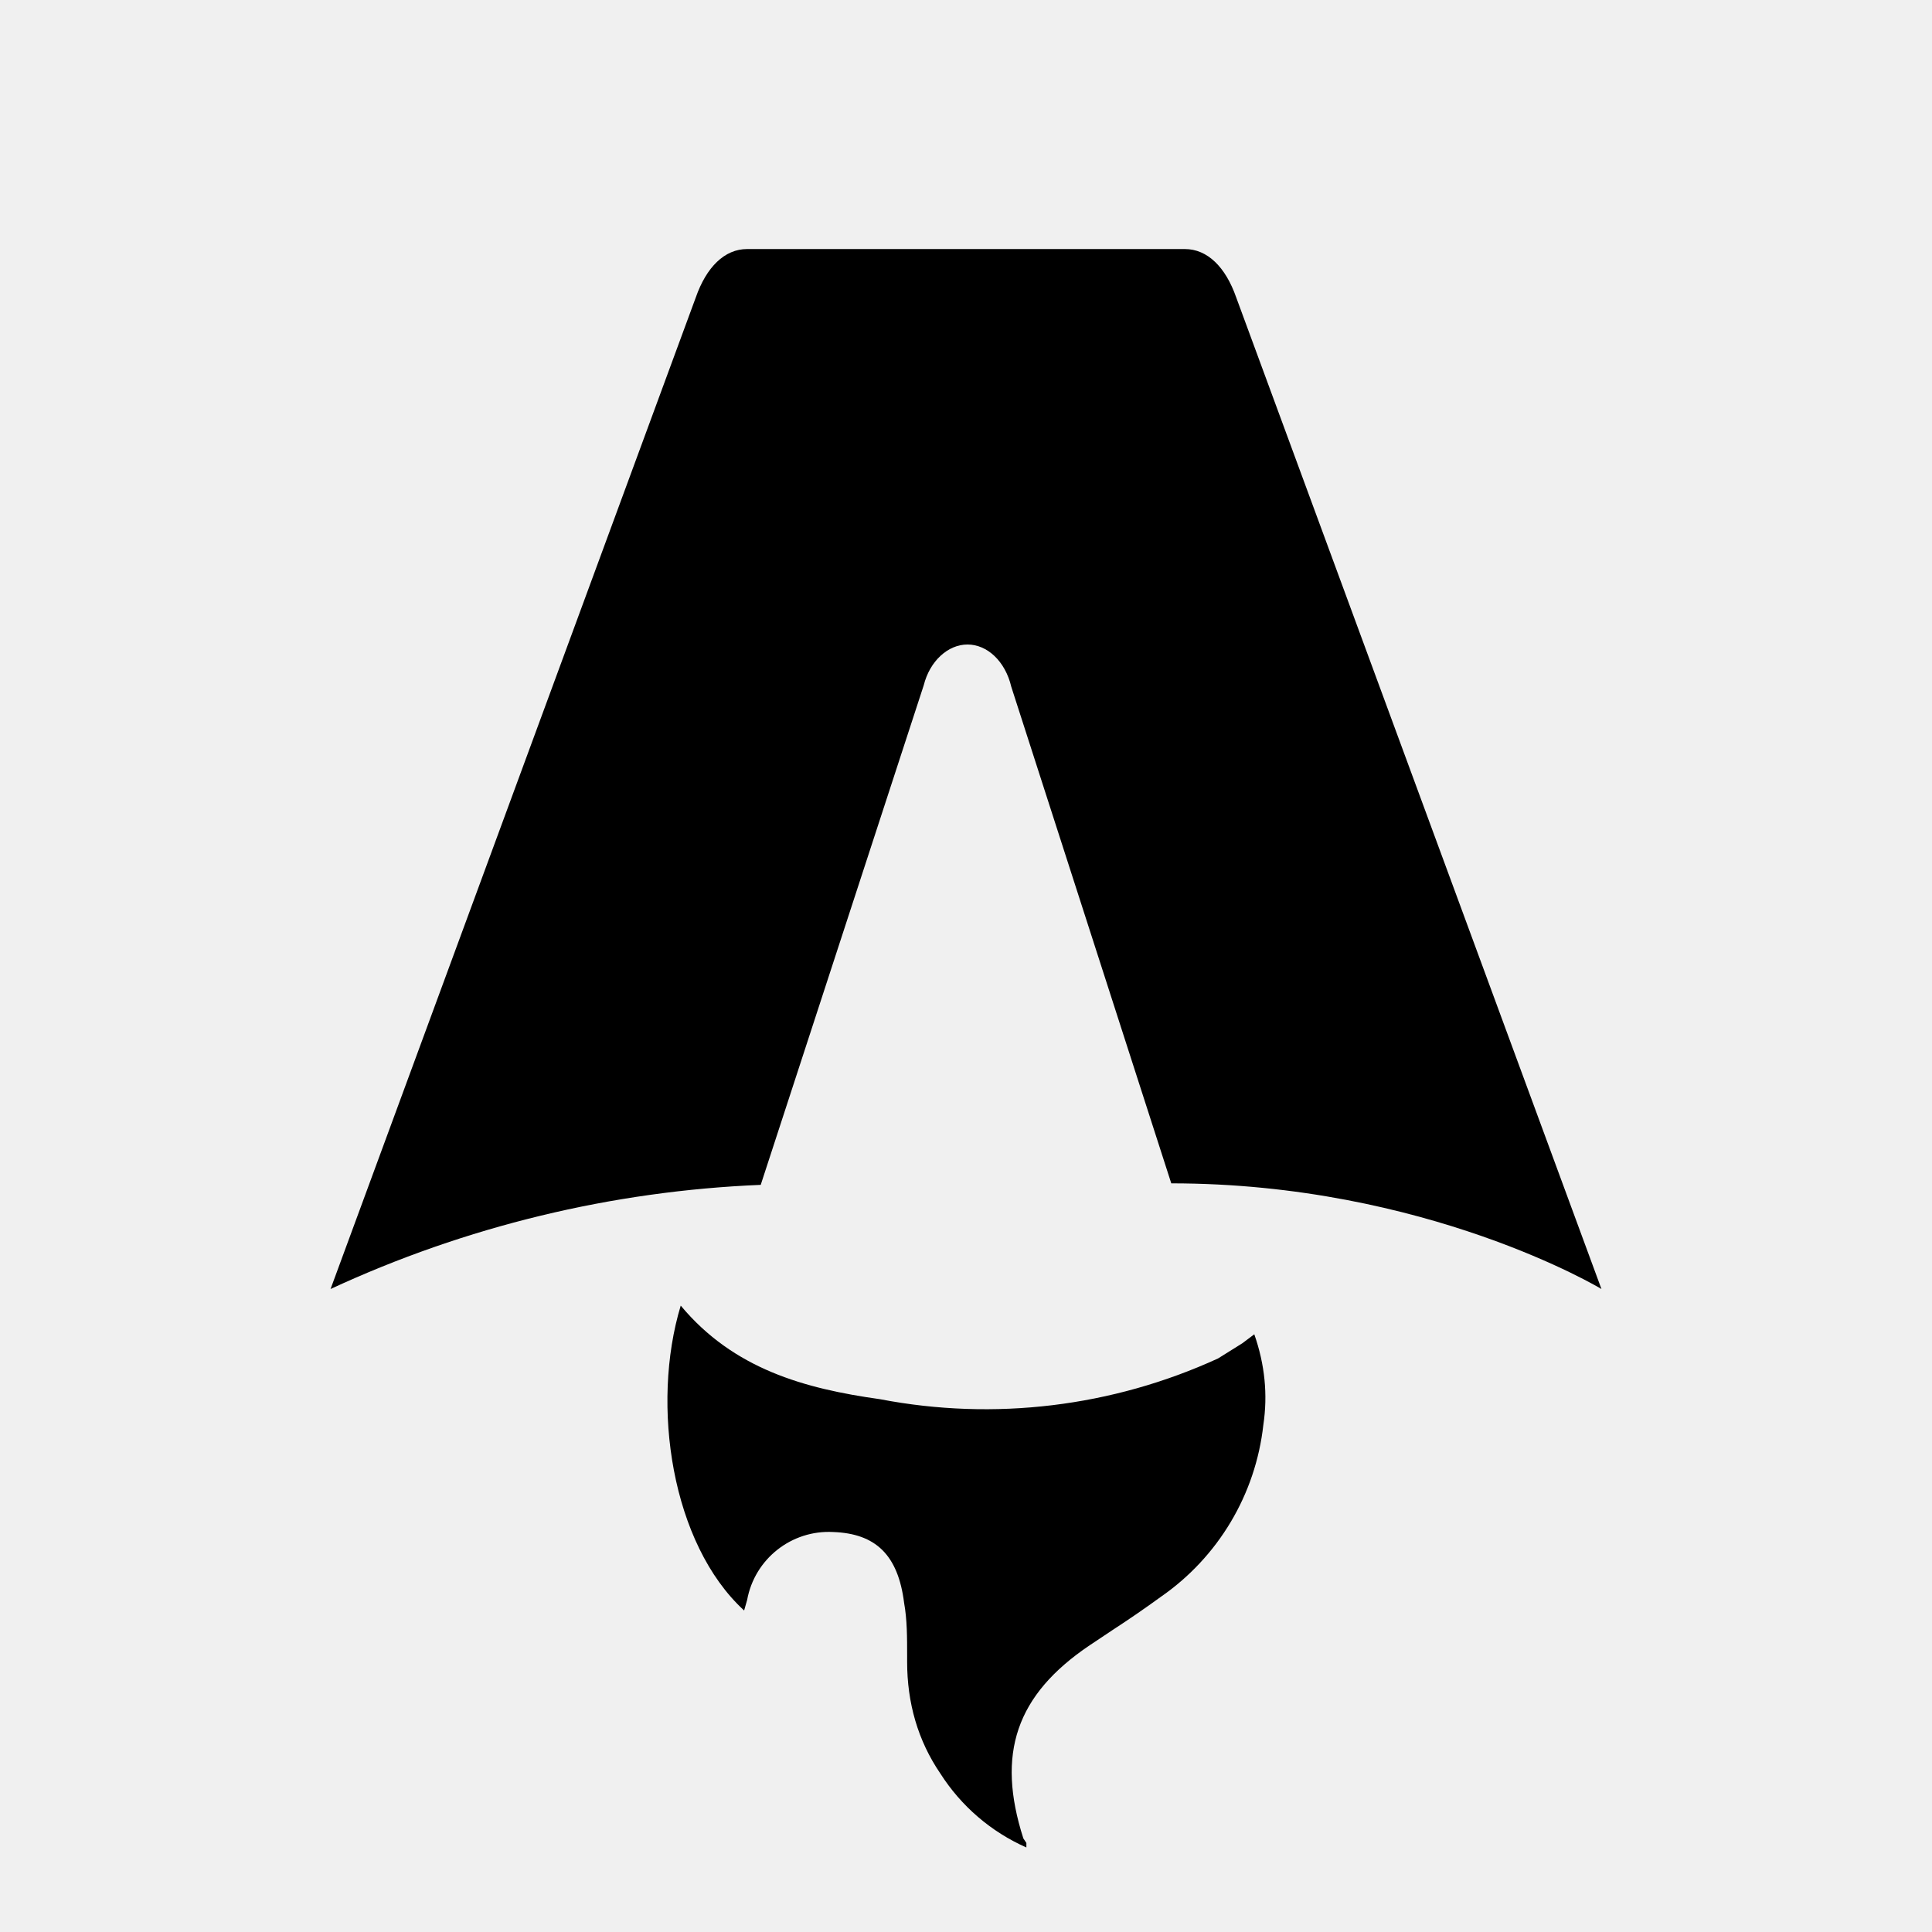
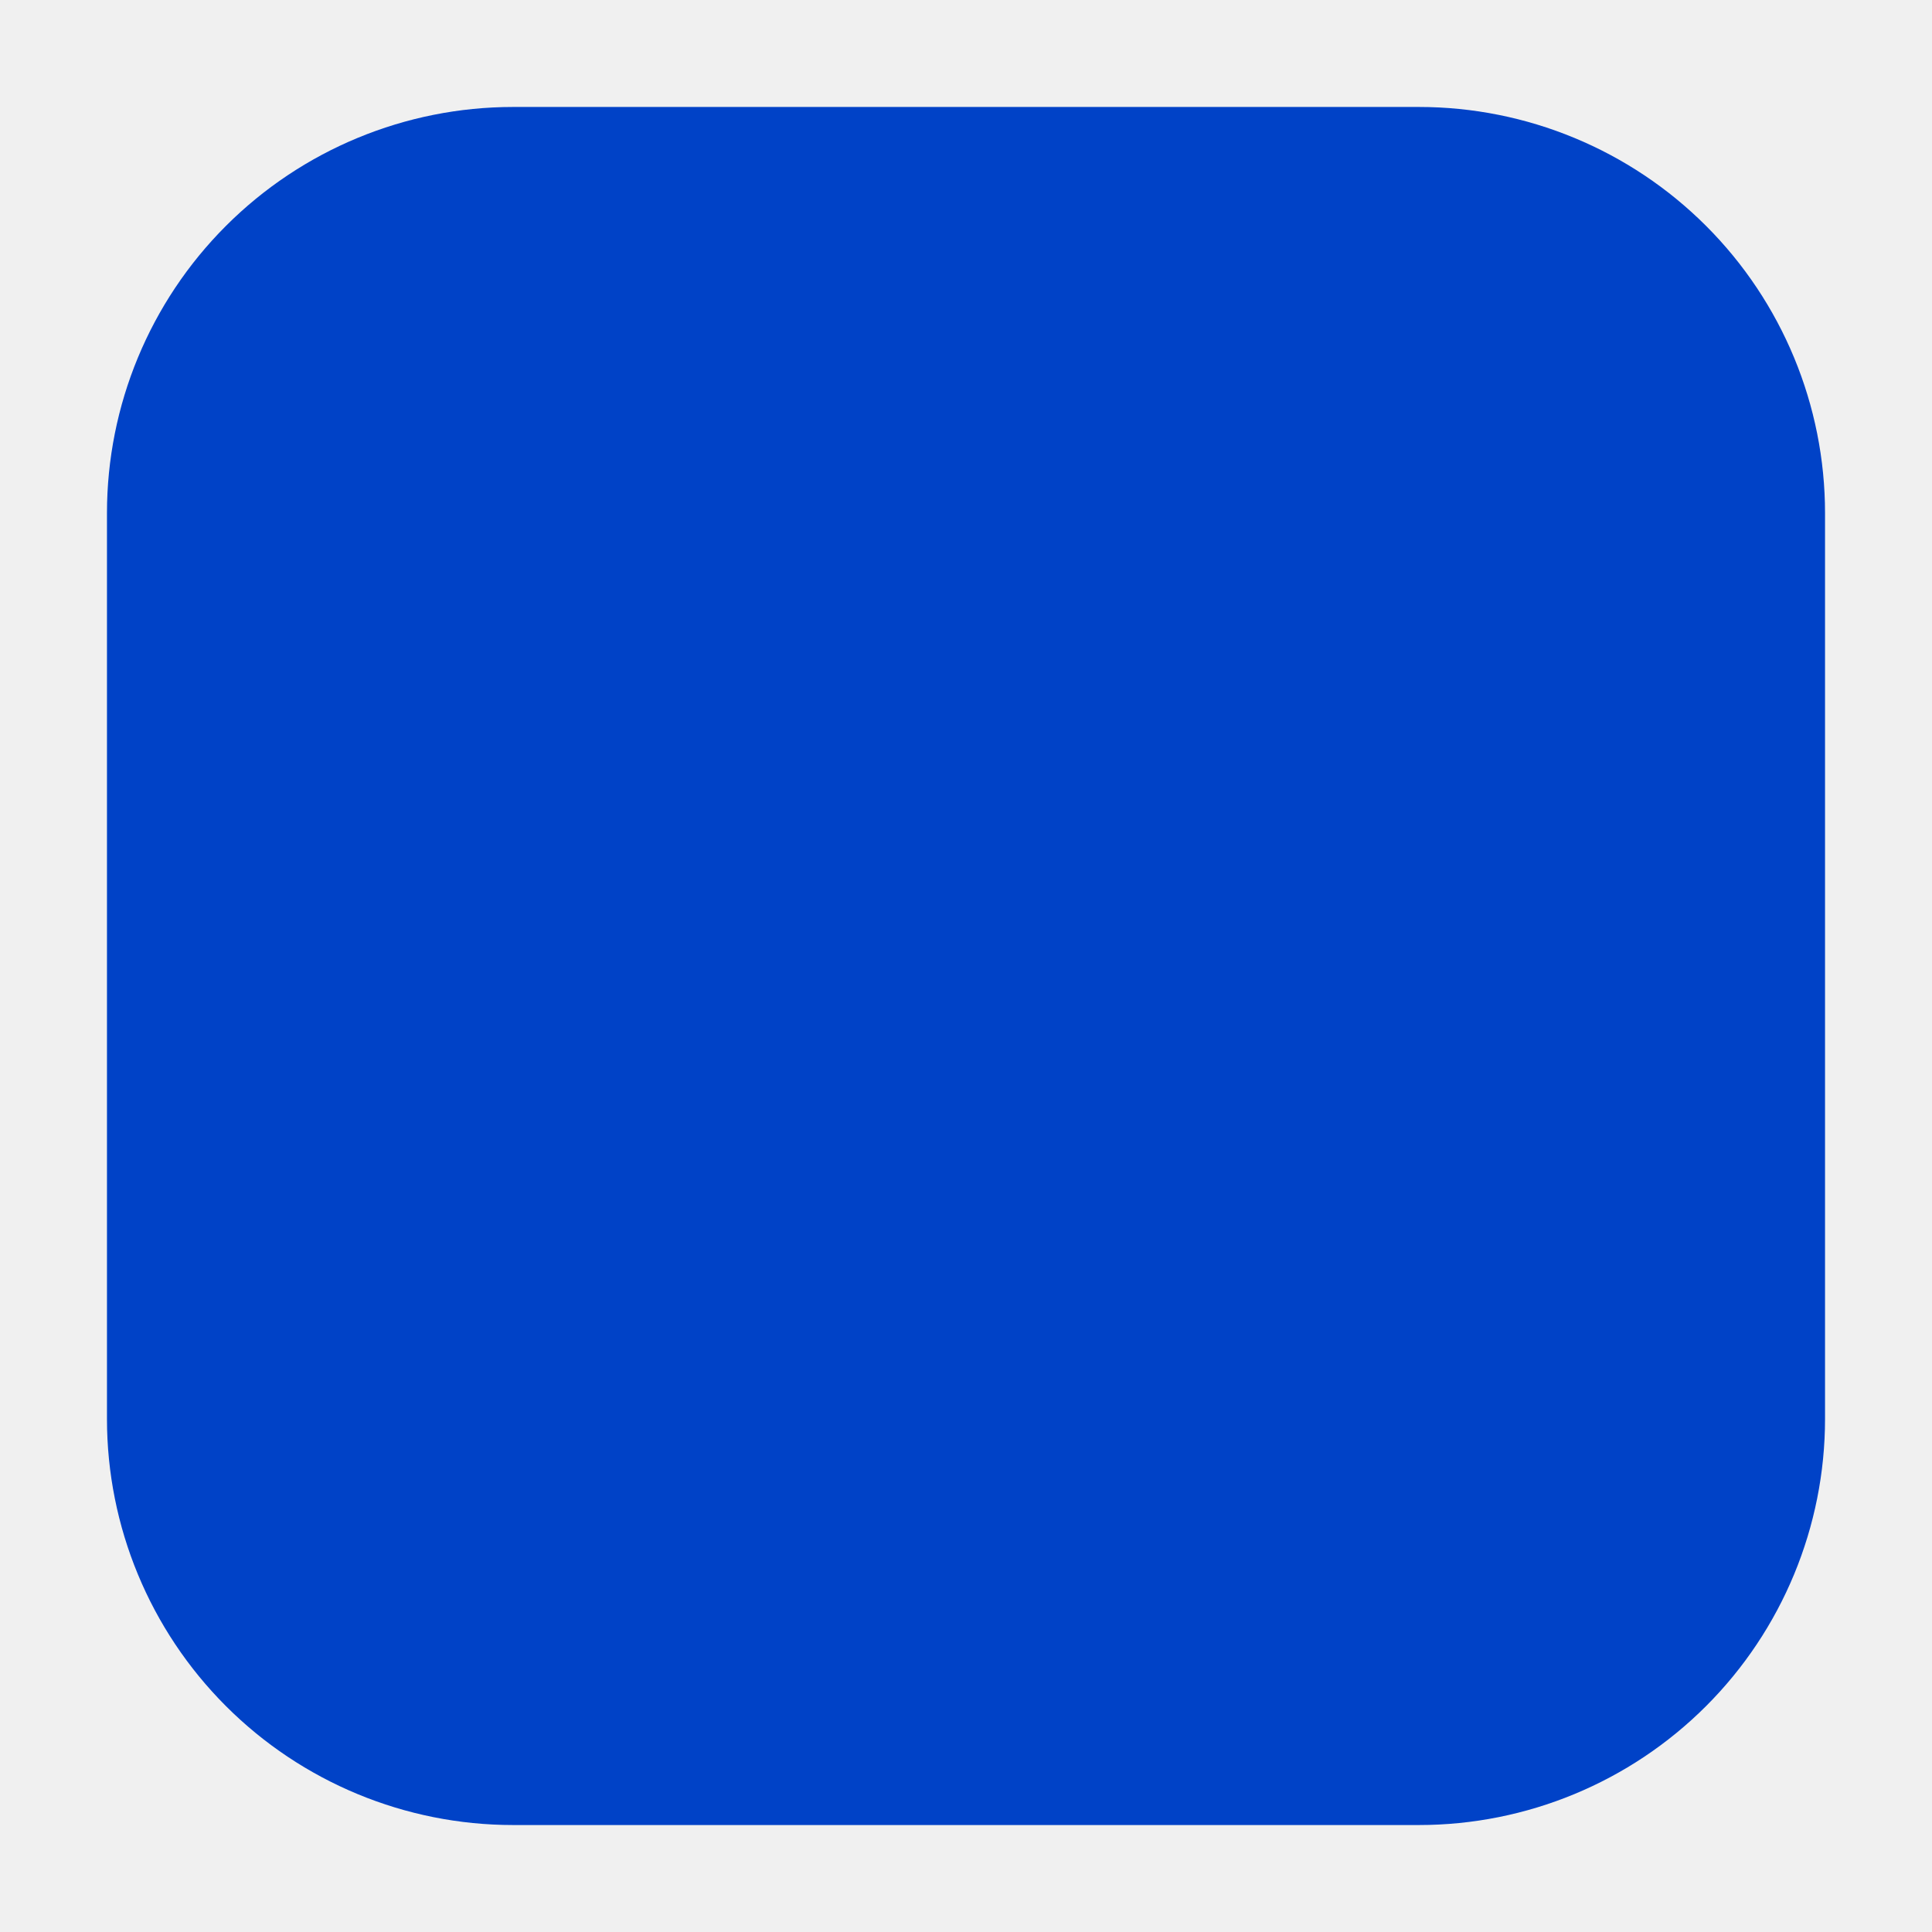
- <svg xmlns="http://www.w3.org/2000/svg" fill="none" viewBox="0 0 128 128">
-   <path d="M50.4 78.5a75.1 75.1 0 0 0-28.5 6.9l24.2-65.7c.7-2 1.9-3.2 3.4-3.2h29c1.5 0 2.7 1.2 3.4 3.2l24.2 65.7s-11.6-7-28.5-7L67 45.5c-.4-1.7-1.6-2.8-2.9-2.8-1.3 0-2.5 1.1-2.9 2.7L50.4 78.5Zm-1.1 28.2Zm-4.2-20.2c-2 6.6-.6 15.8 4.2 20.2a17.5 17.5 0 0 1 .2-.7 5.5 5.5 0 0 1 5.7-4.5c2.8.1 4.3 1.5 4.7 4.7.2 1.1.2 2.3.2 3.5v.4c0 2.7.7 5.2 2.2 7.4a13 13 0 0 0 5.7 4.9v-.3l-.2-.3c-1.8-5.6-.5-9.5 4.4-12.8l1.5-1a73 73 0 0 0 3.2-2.2 16 16 0 0 0 6.8-11.4c.3-2 .1-4-.6-6l-.8.6-1.6 1a37 37 0 0 1-22.4 2.7c-5-.7-9.7-2-13.2-6.2Z" />
-   <style>
-         path { fill: #000; }
-         @media (prefers-color-scheme: dark) {
-             path { fill: #FFF; }
-         }
-     </style>
+ <svg xmlns="http://www.w3.org/2000/svg" width="100%" height="100%" viewBox="0 0 270 270" version="1.1" xml:space="preserve" style="fill-rule:evenodd;clip-rule:evenodd;stroke-linejoin:round;stroke-miterlimit:2;">
+   <rect id="Artboard1" x="-0" y="0" width="270" height="270" style="fill:none;" />
+   <path d="M198.296,14.949c15.052,0 29.488,5.98 40.132,16.623c10.643,10.644 16.623,25.08 16.623,40.132l-0,126.592c-0,15.052 -5.98,29.488 -16.623,40.132c-10.644,10.643 -25.08,16.623 -40.132,16.623l-126.592,-0c-15.052,-0 -29.488,-5.98 -40.132,-16.623c-10.643,-10.644 -16.623,-25.08 -16.623,-40.132l0,-126.592c0,-15.052 5.98,-29.488 16.623,-40.132c10.644,-10.643 25.08,-16.623 40.132,-16.623l126.592,0Z" style="fill:#0042c7;" />
</svg>
